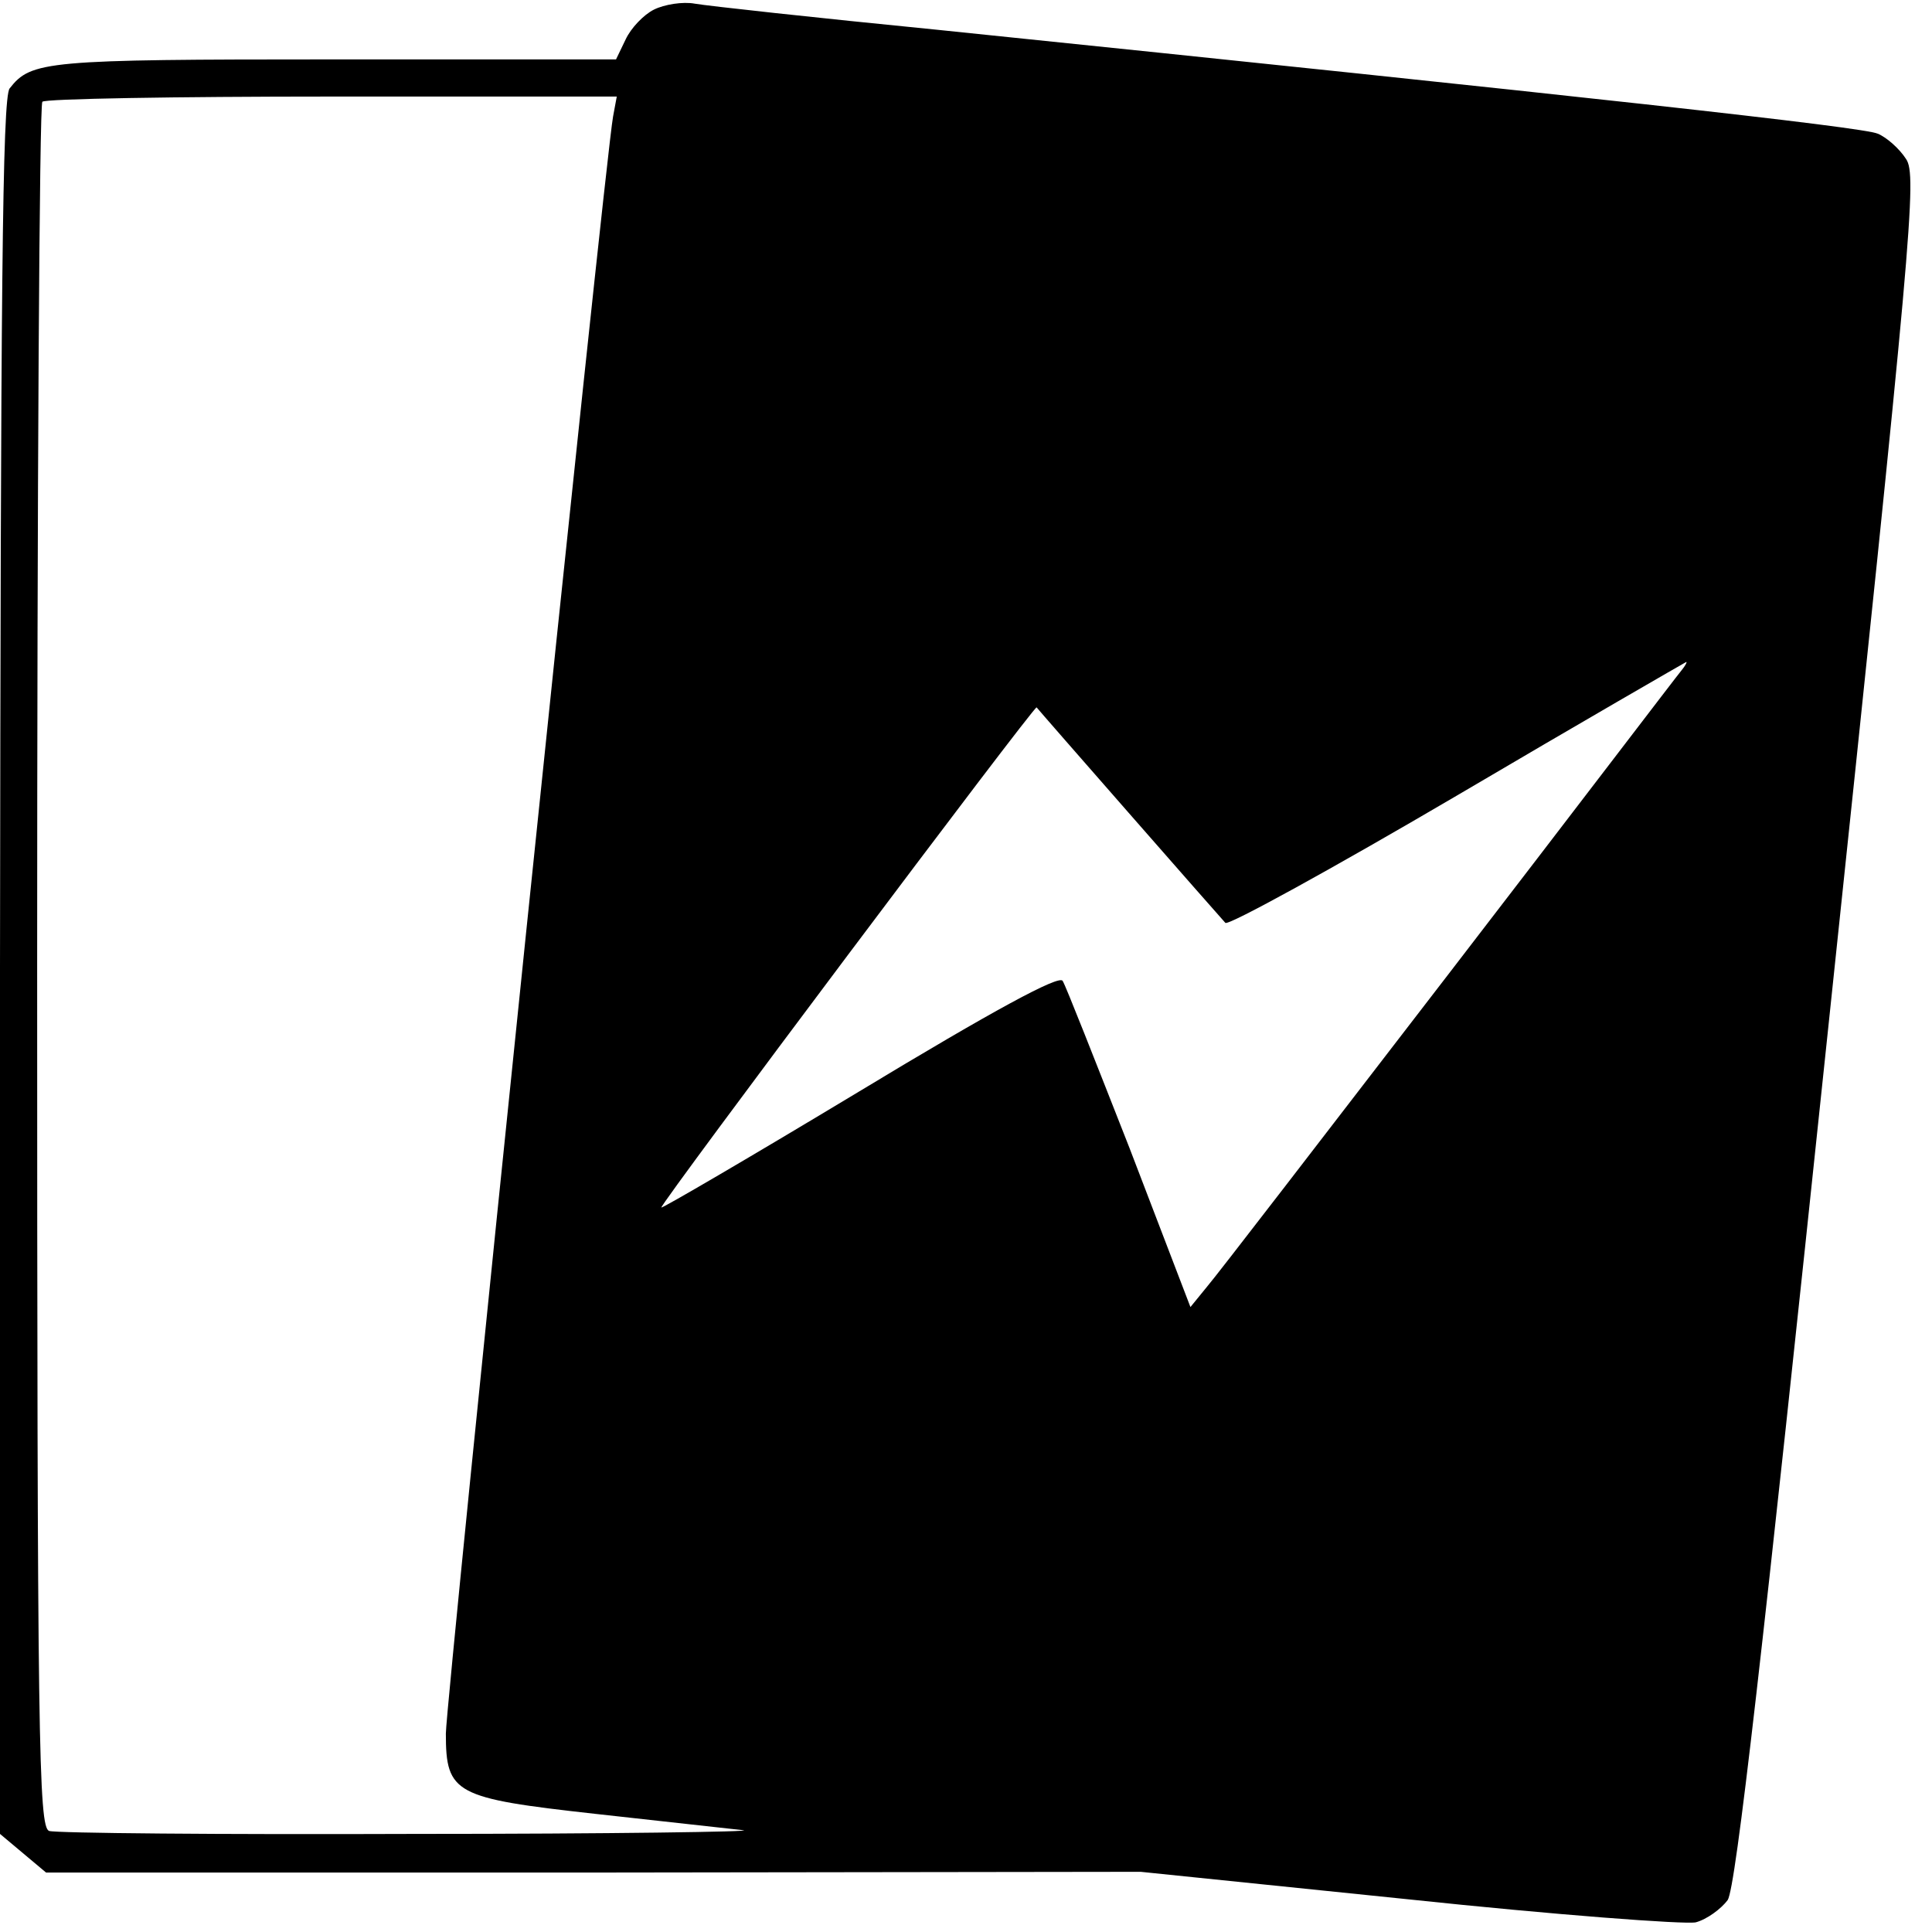
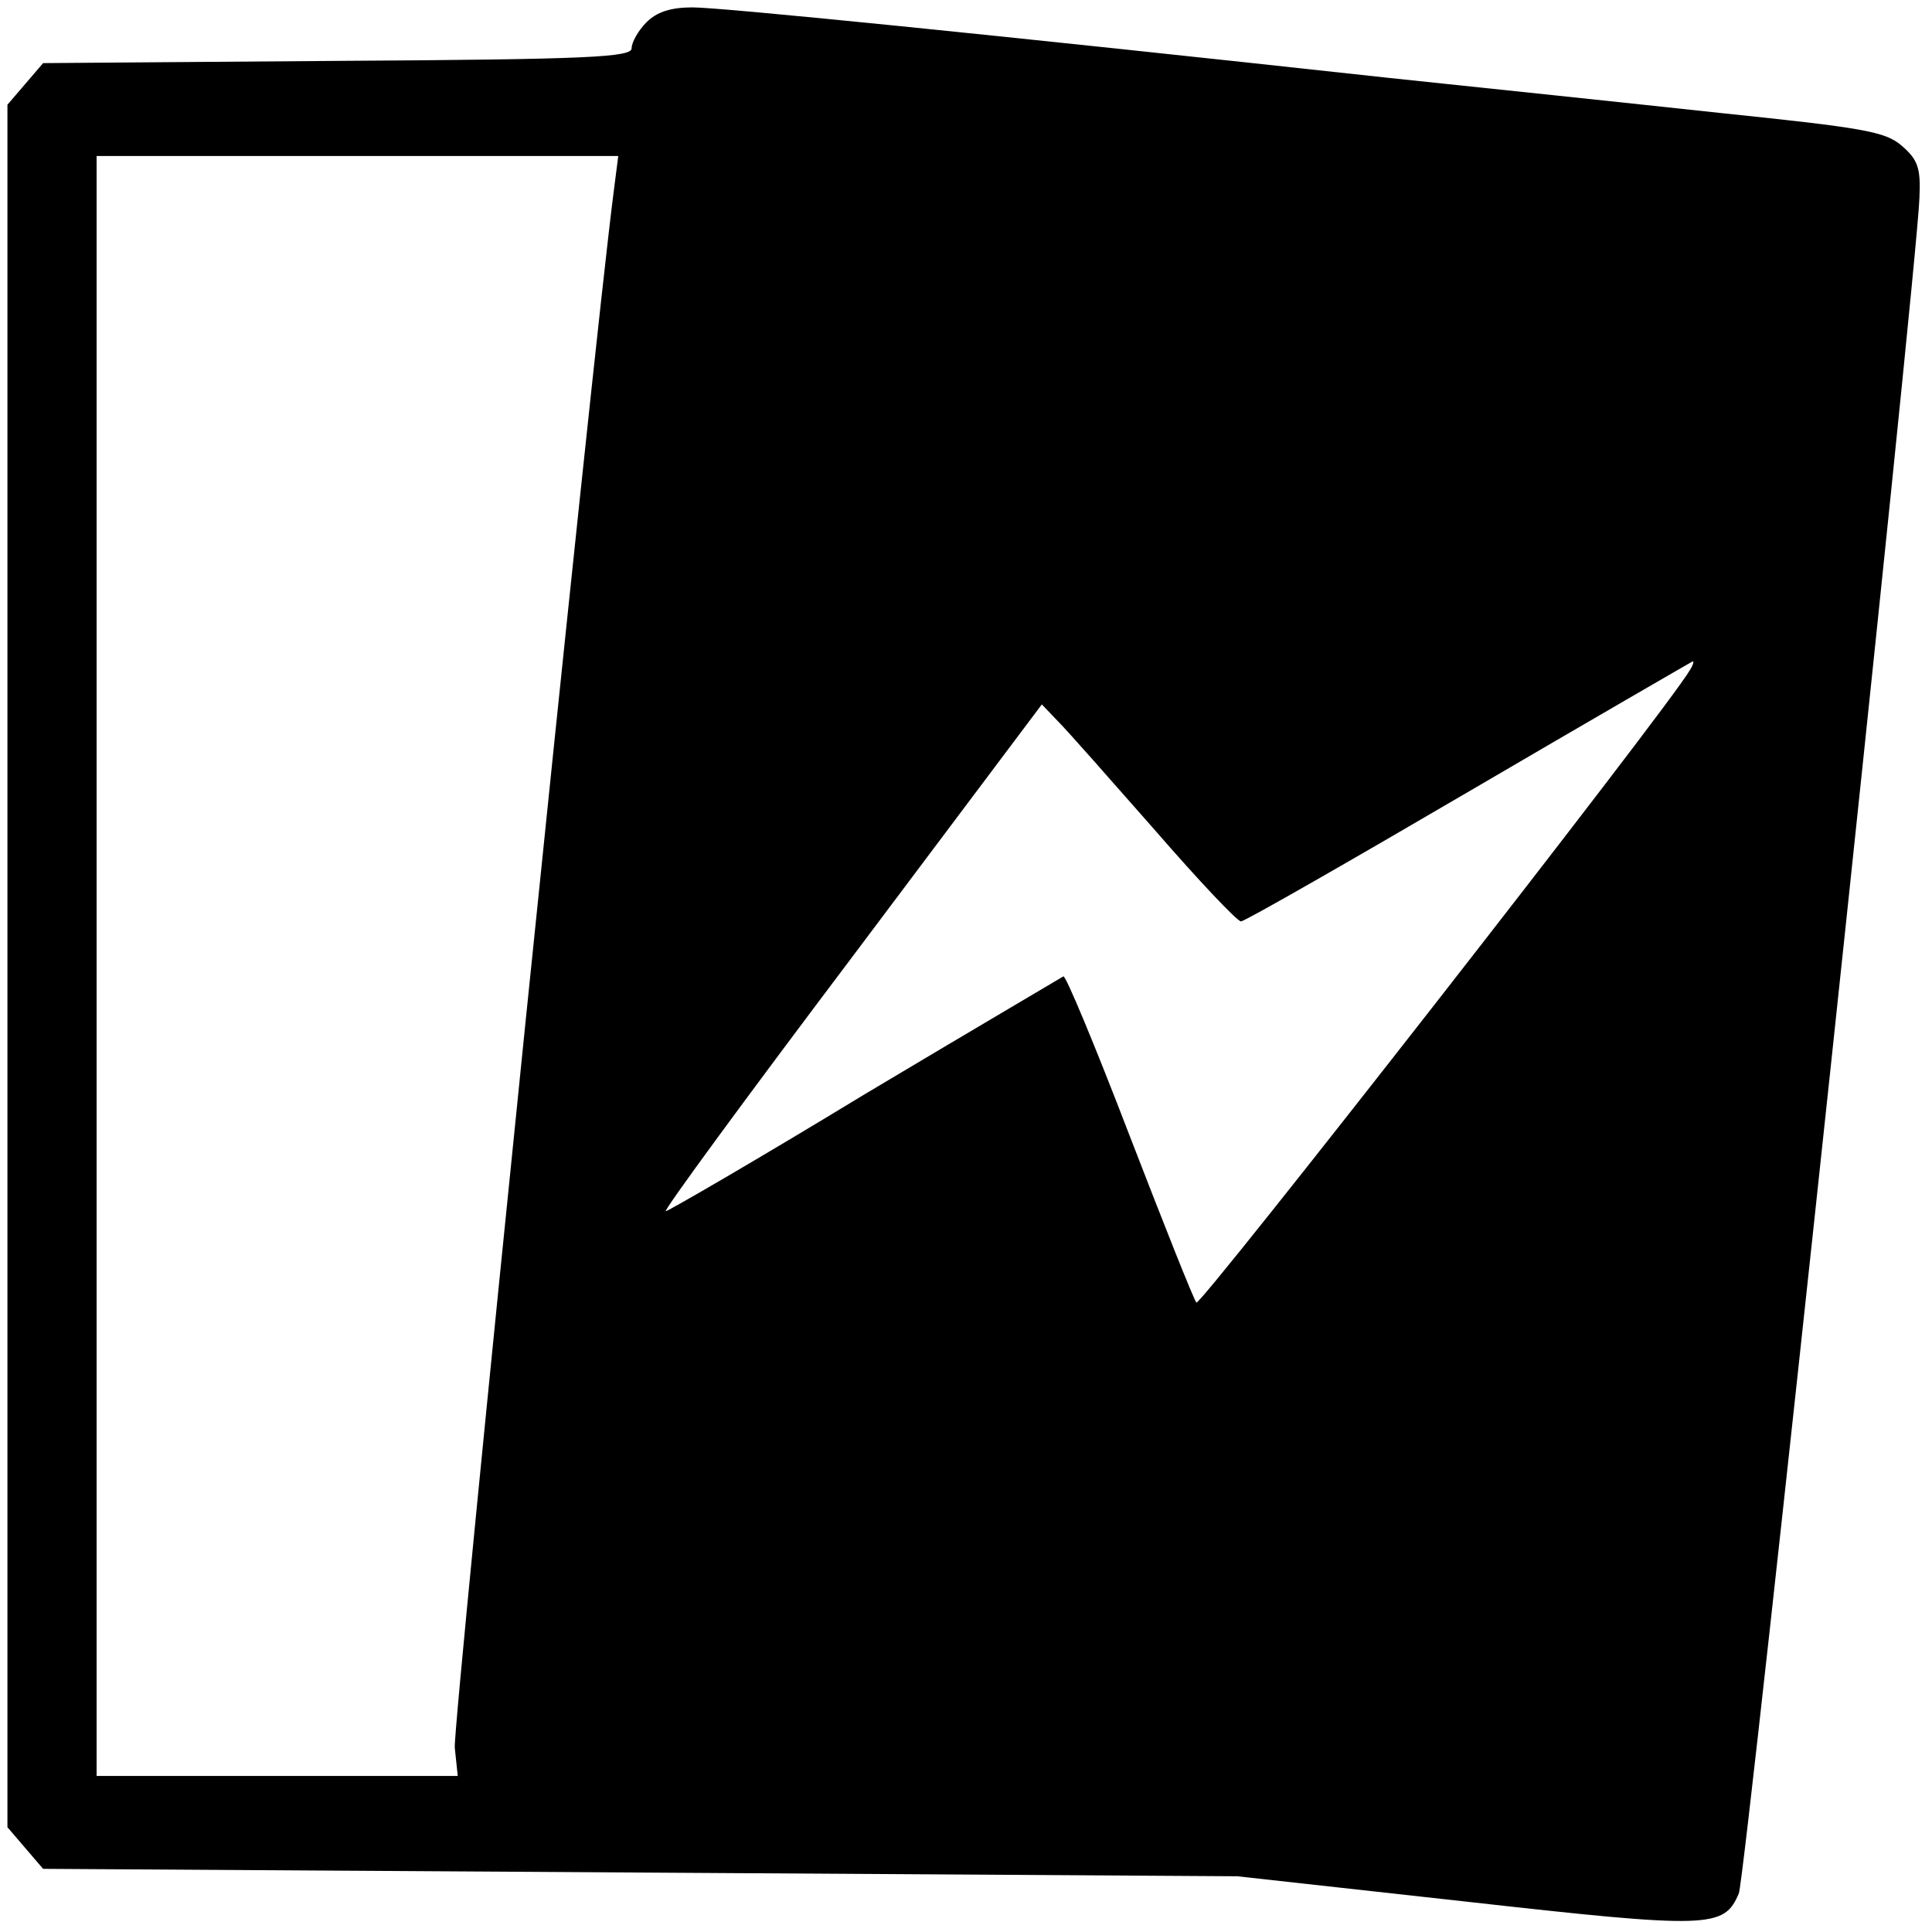
<svg xmlns="http://www.w3.org/2000/svg" version="1.0" width="16pt" height="16pt" viewBox="0 0 16 16" preserveAspectRatio="xMidYMid meet">
  <g transform="translate(0,16) scale(0.006154,-0.006154)" fill="#000000" stroke="none">
-     <path d="M880 2587 c-14 -7 -31 -25 -38 -40 l-13 -27 -380 0 c-388 0 -407 -2 -436 -39 -10 -12 -12 -281 -13 -1183 l0 -1166 31 -26 31 -26 736 0 737 1 360 -37 c198 -21 372 -34 387 -31 15 4 34 18 43 30 11 17 47 334 135 1171 113 1072 120 1150 105 1172 -9 14 -26 29 -38 34 -20 9 -393 50 -1267 140 -162 16 -308 32 -325 35 -16 3 -41 -1 -55 -8z m-55 -144 c-11 -60 -225 -2133 -225 -2176 0 -81 12 -87 201 -108 90 -10 180 -20 199 -22 19 -2 -180 -5 -442 -5 -262 -1 -483 1 -492 4 -14 6 -16 117 -16 1163 0 637 3 1161 7 1164 3 4 179 7 389 7 l384 0 -5 -27z m1438 -745 c-6 -7 -146 -191 -313 -408 -167 -217 -313 -407 -326 -422 l-22 -27 -82 214 c-46 117 -86 219 -90 225 -5 8 -92 -39 -274 -149 -146 -88 -266 -158 -266 -156 0 7 502 676 505 673 2 -3 243 -278 254 -290 4 -4 144 73 311 171 168 99 307 179 309 180 2 1 -1 -5 -6 -11z" />
+     <path d="M870 2570 c-11 -11 -20 -27 -20 -35 0 -12 -56 -15 -396 -17 l-396 -3 -24 -28 -24 -28 0 -1159 0 -1159 24 -28 24 -28 804 -5 803 -5 307 -34 c330 -37 348 -36 368 11 9 22 239 2177 243 2281 2 41 -2 52 -24 71 -22 19 -52 24 -245 44 -120 13 -320 34 -444 47 -540 59 -900 95 -938 95 -29 0 -48 -6 -62 -20z m-44 -227 c-28 -214 -217 -2066 -214 -2095 l4 -38 -243 0 -243 0 0 1090 0 1090 351 0 351 0 -6 -47z m1448 -645 c-30 -52 -659 -857 -664 -851 -4 5 -44 106 -90 225 -46 120 -86 216 -89 214 -3 -2 -124 -73 -268 -159 -143 -87 -264 -157 -267 -157 -4 0 109 154 250 341 l256 341 22 -23 c13 -13 71 -79 130 -146 59 -68 111 -123 116 -123 5 0 143 79 307 175 164 96 299 174 301 175 2 0 0 -6 -4 -12z" />
  </g>
</svg>
